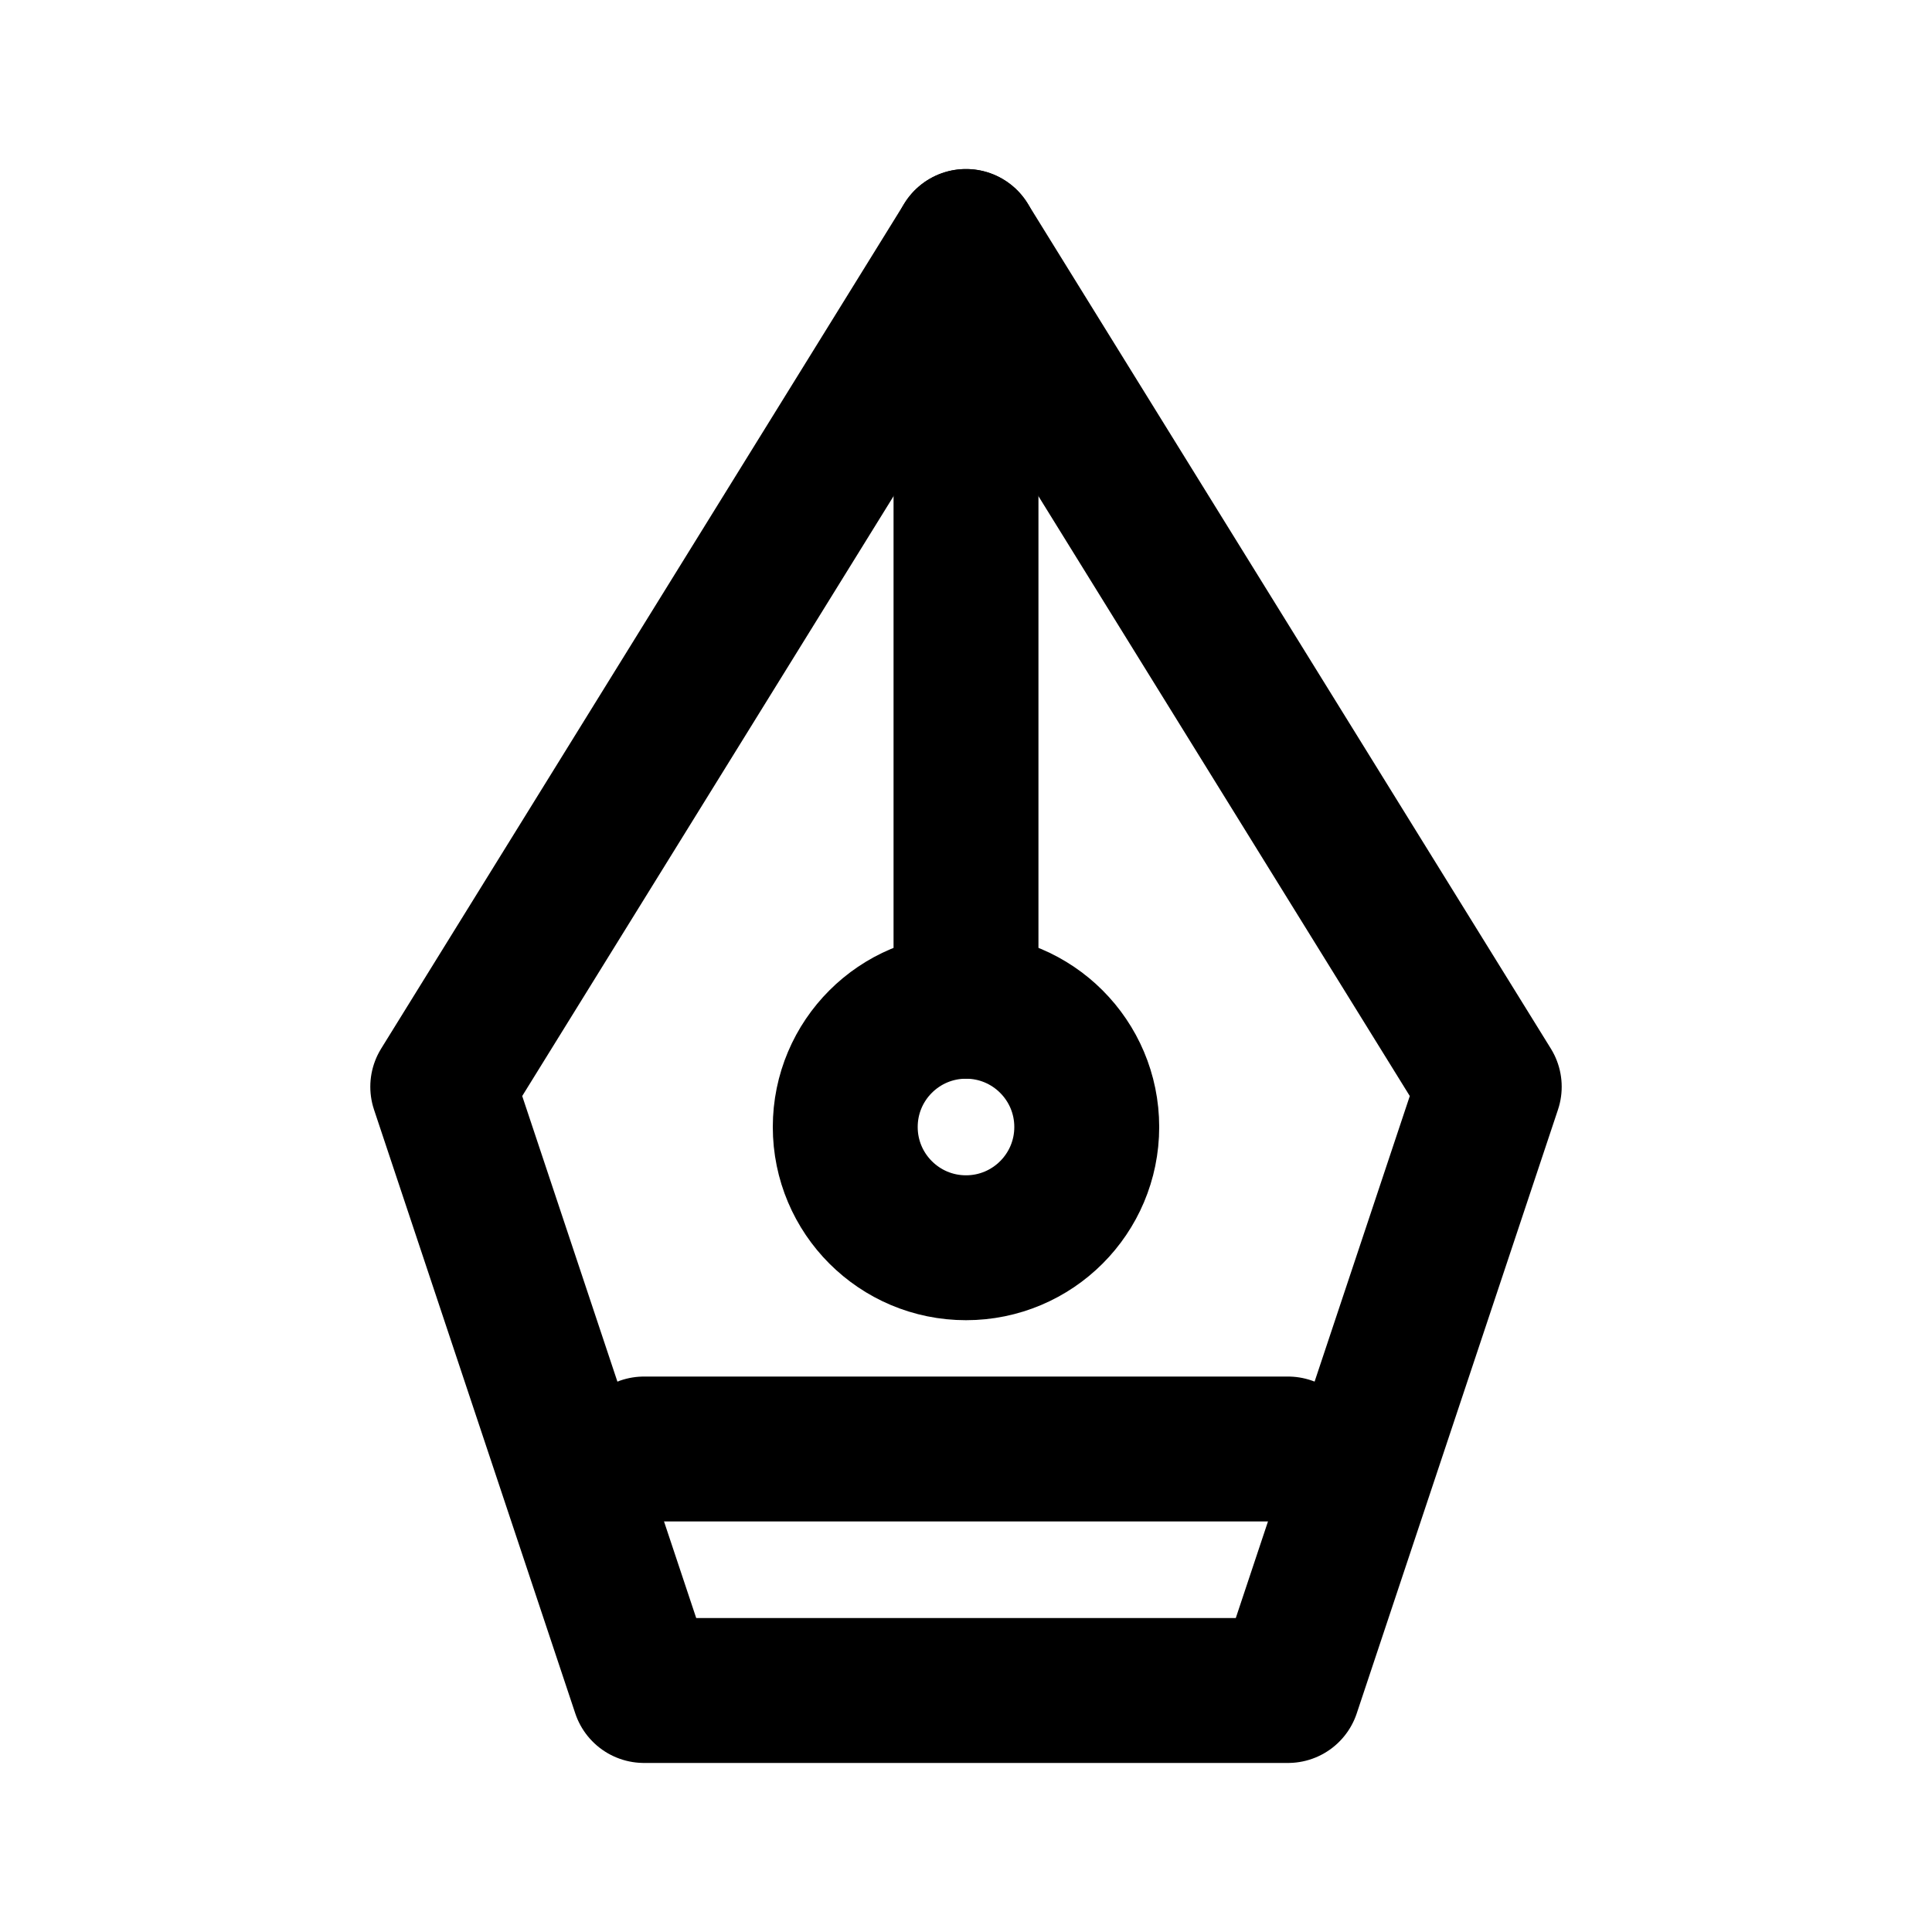
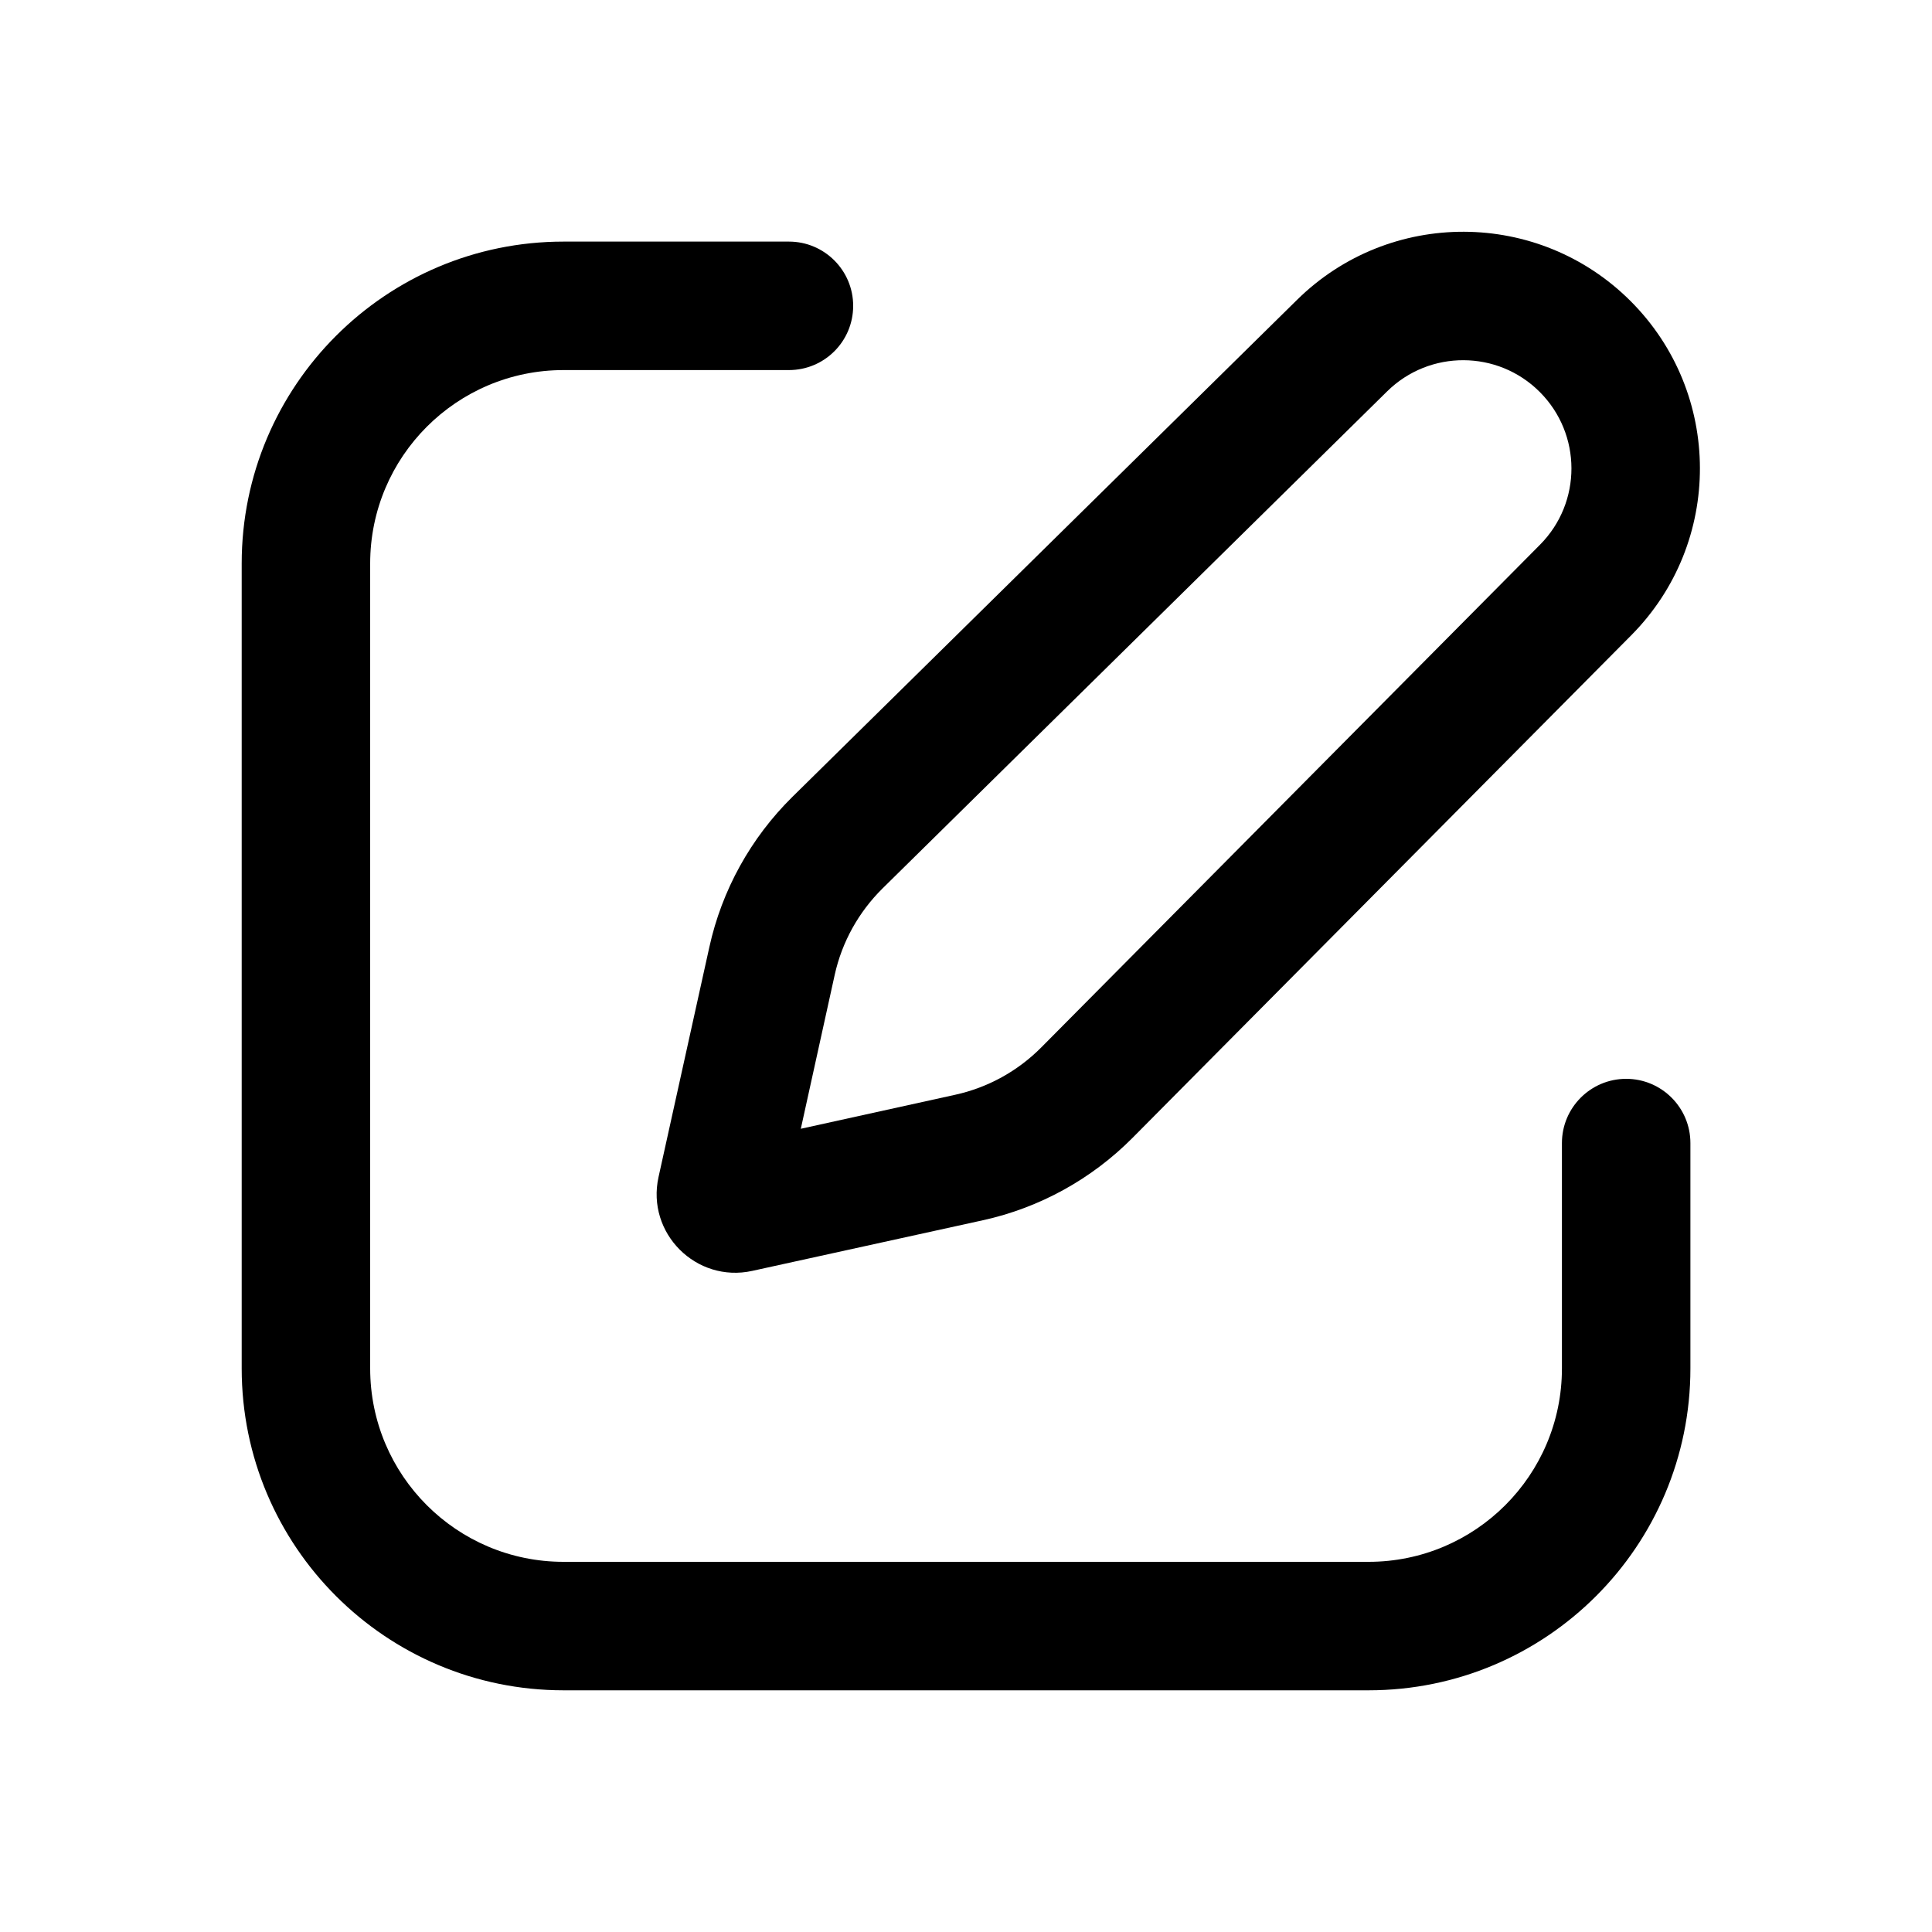
- <svg xmlns="http://www.w3.org/2000/svg" viewBox="0 0 24 24" fill="none" stroke="#000" stroke-width="1.8" stroke-linecap="round" stroke-linejoin="round">
-   <g transform="rotate(180 12 12)">
-     <path d="M8 3h8l2.5 7.5L12 21 5.5 10.5 8 3Z" />
-     <circle cx="12" cy="10" r="1.5" />
-     <path d="M12 11.5V21M8 6h8" />
-   </g>
+ <svg xmlns="http://www.w3.org/2000/svg" width="20" height="20" viewBox="0 0 20 20" fill="currentColor">
+   <path d="M8.167 2.501C8.534 2.501 8.832 2.799 8.832 3.166C8.832 3.534 8.534 3.831 8.167 3.831H5.834C4.728 3.831 3.832 4.728 3.832 5.833V14.166C3.832 15.272 4.728 16.168 5.834 16.168H14.167C15.272 16.168 16.169 15.272 16.169 14.166V11.833C16.169 11.466 16.467 11.168 16.834 11.168C17.201 11.168 17.499 11.466 17.499 11.833V14.166C17.499 16.006 16.007 17.498 14.167 17.498H5.834C3.994 17.498 2.502 16.006 2.502 14.166V5.833C2.502 3.993 3.994 2.501 5.834 2.501H8.167Z" />
+   <path fill-rule="evenodd" clip-rule="evenodd" d="M13.427 3.104C14.386 2.159 15.928 2.165 16.88 3.117C17.834 4.071 17.837 5.618 16.887 6.576L11.724 11.779C11.3 12.206 10.762 12.503 10.175 12.632L7.788 13.156C7.207 13.284 6.689 12.766 6.817 12.185L7.343 9.805C7.473 9.214 7.772 8.674 8.203 8.249L13.427 3.104ZM15.939 4.057C15.504 3.622 14.799 3.619 14.36 4.051L9.136 9.197C8.889 9.441 8.716 9.751 8.641 10.091L8.29 11.685L9.888 11.333C10.226 11.259 10.536 11.088 10.78 10.842L15.942 5.639C16.377 5.201 16.376 4.494 15.939 4.057Z" />
</svg>
